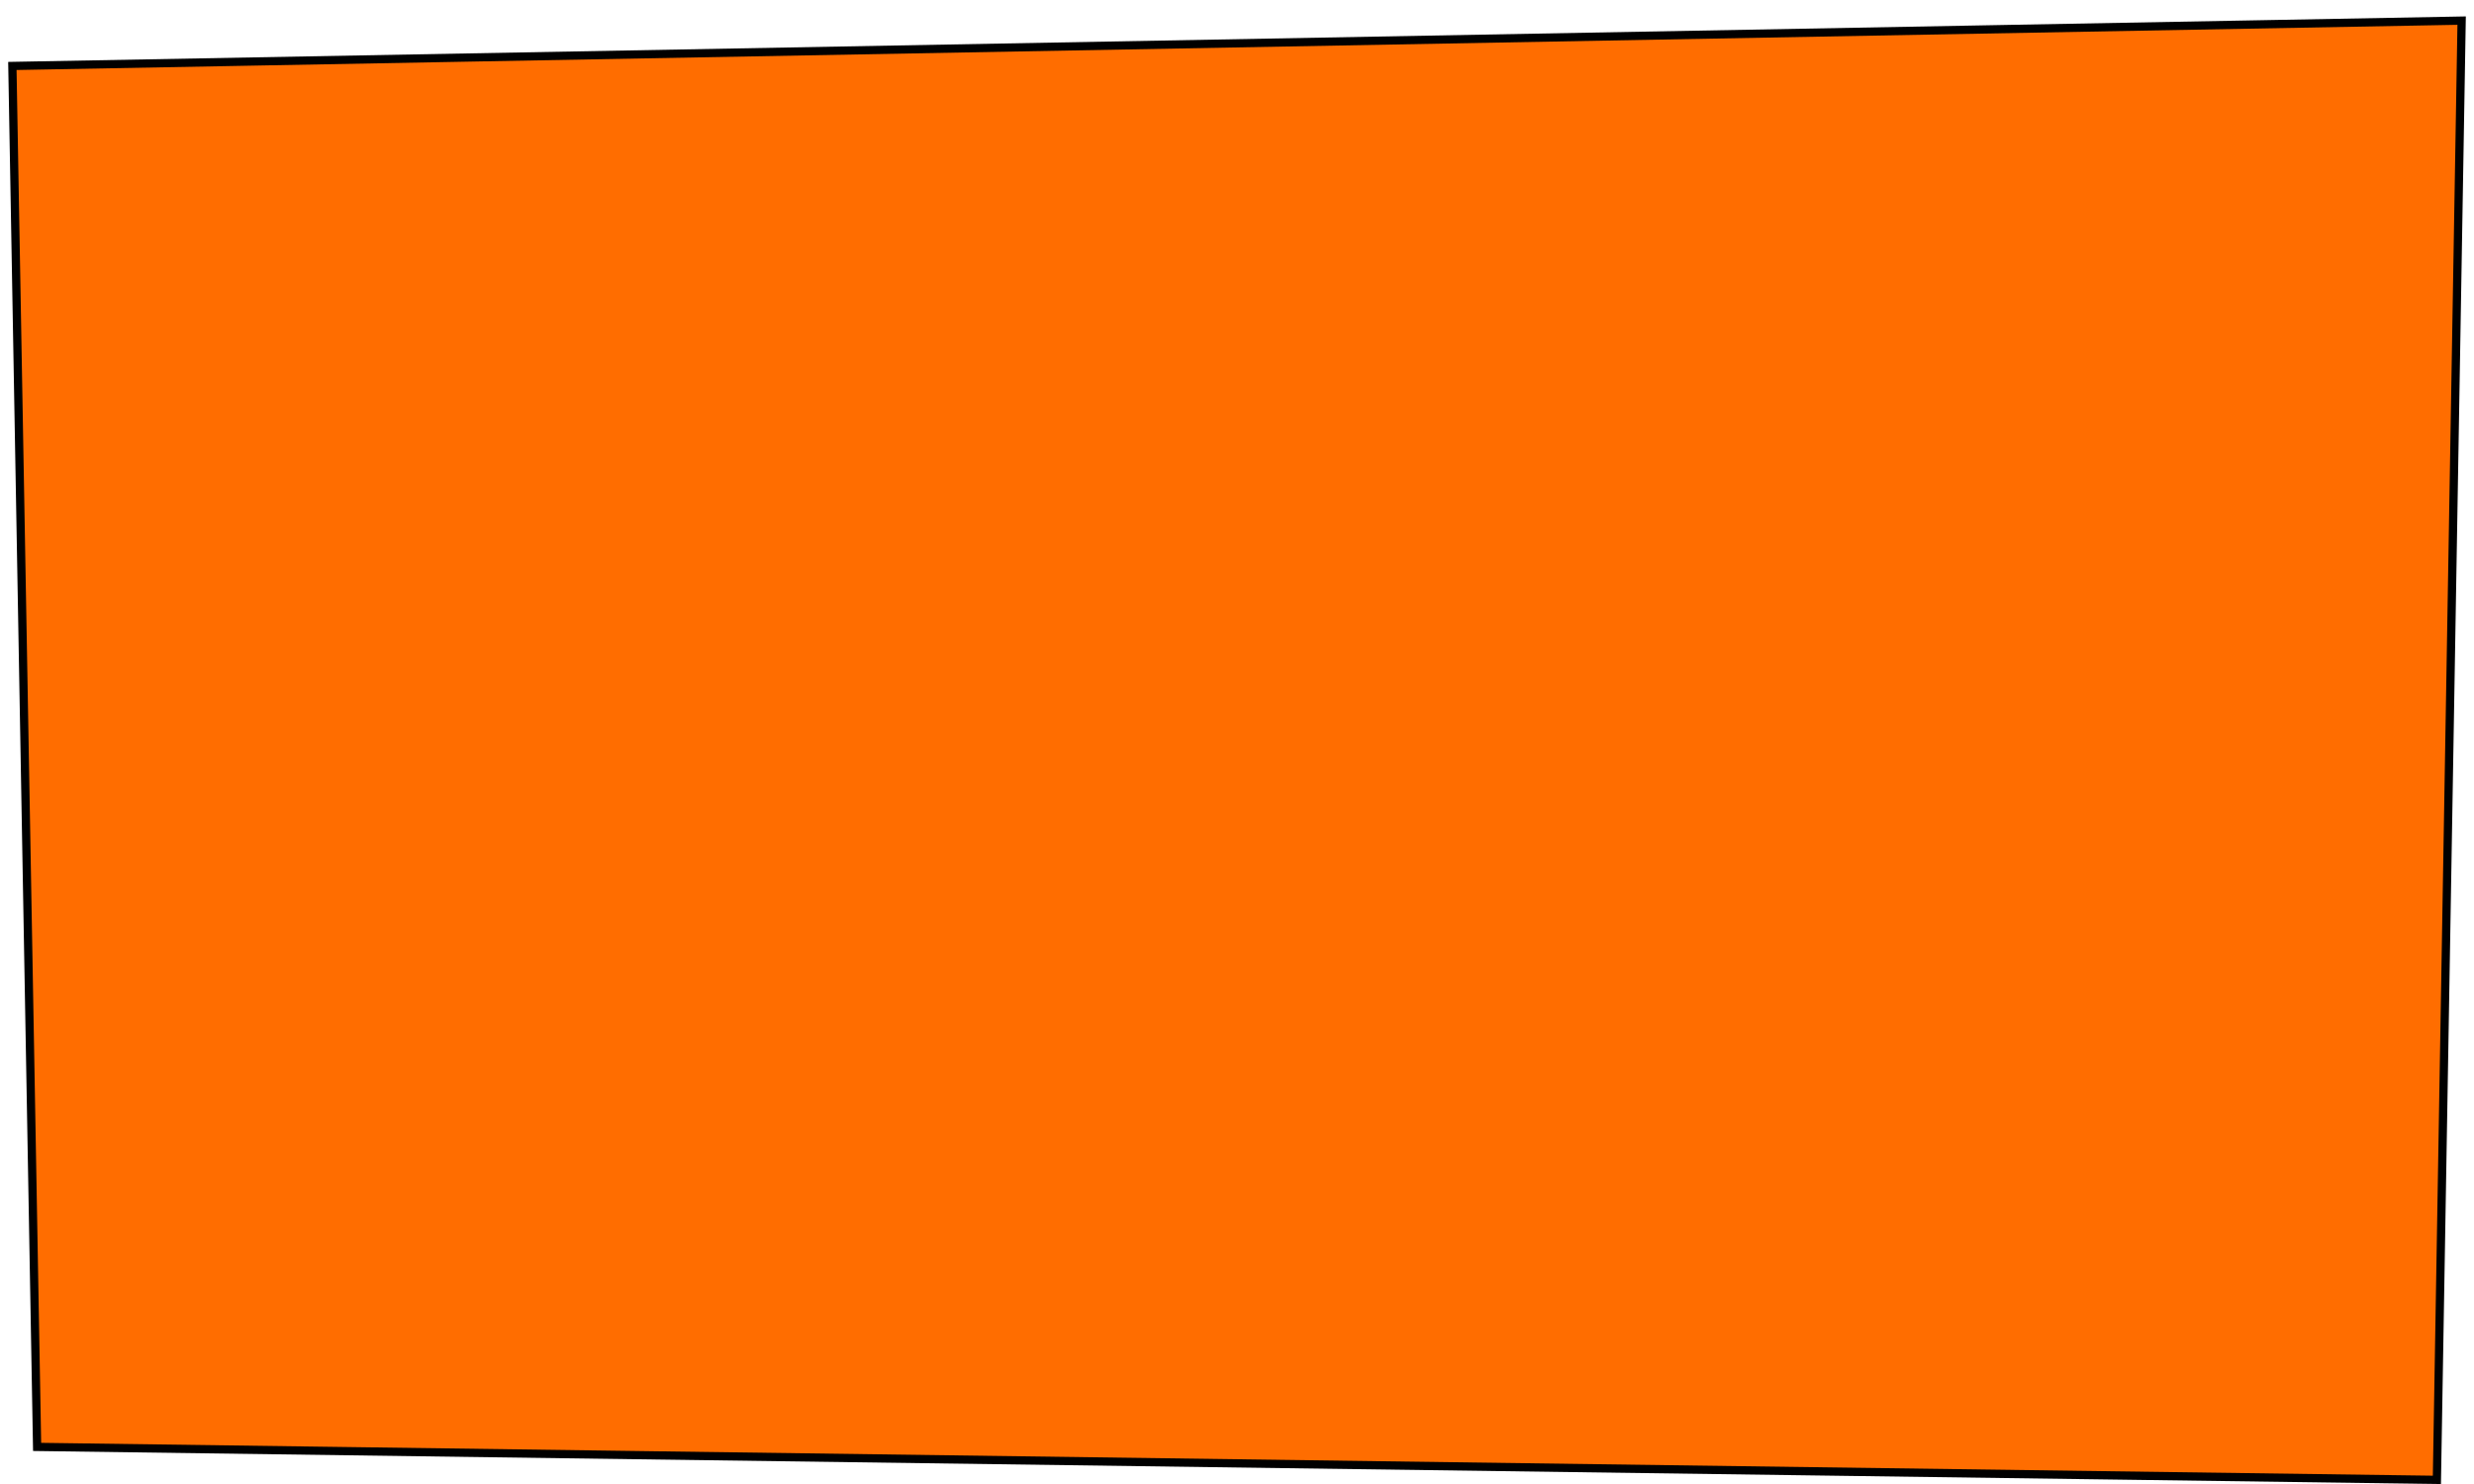
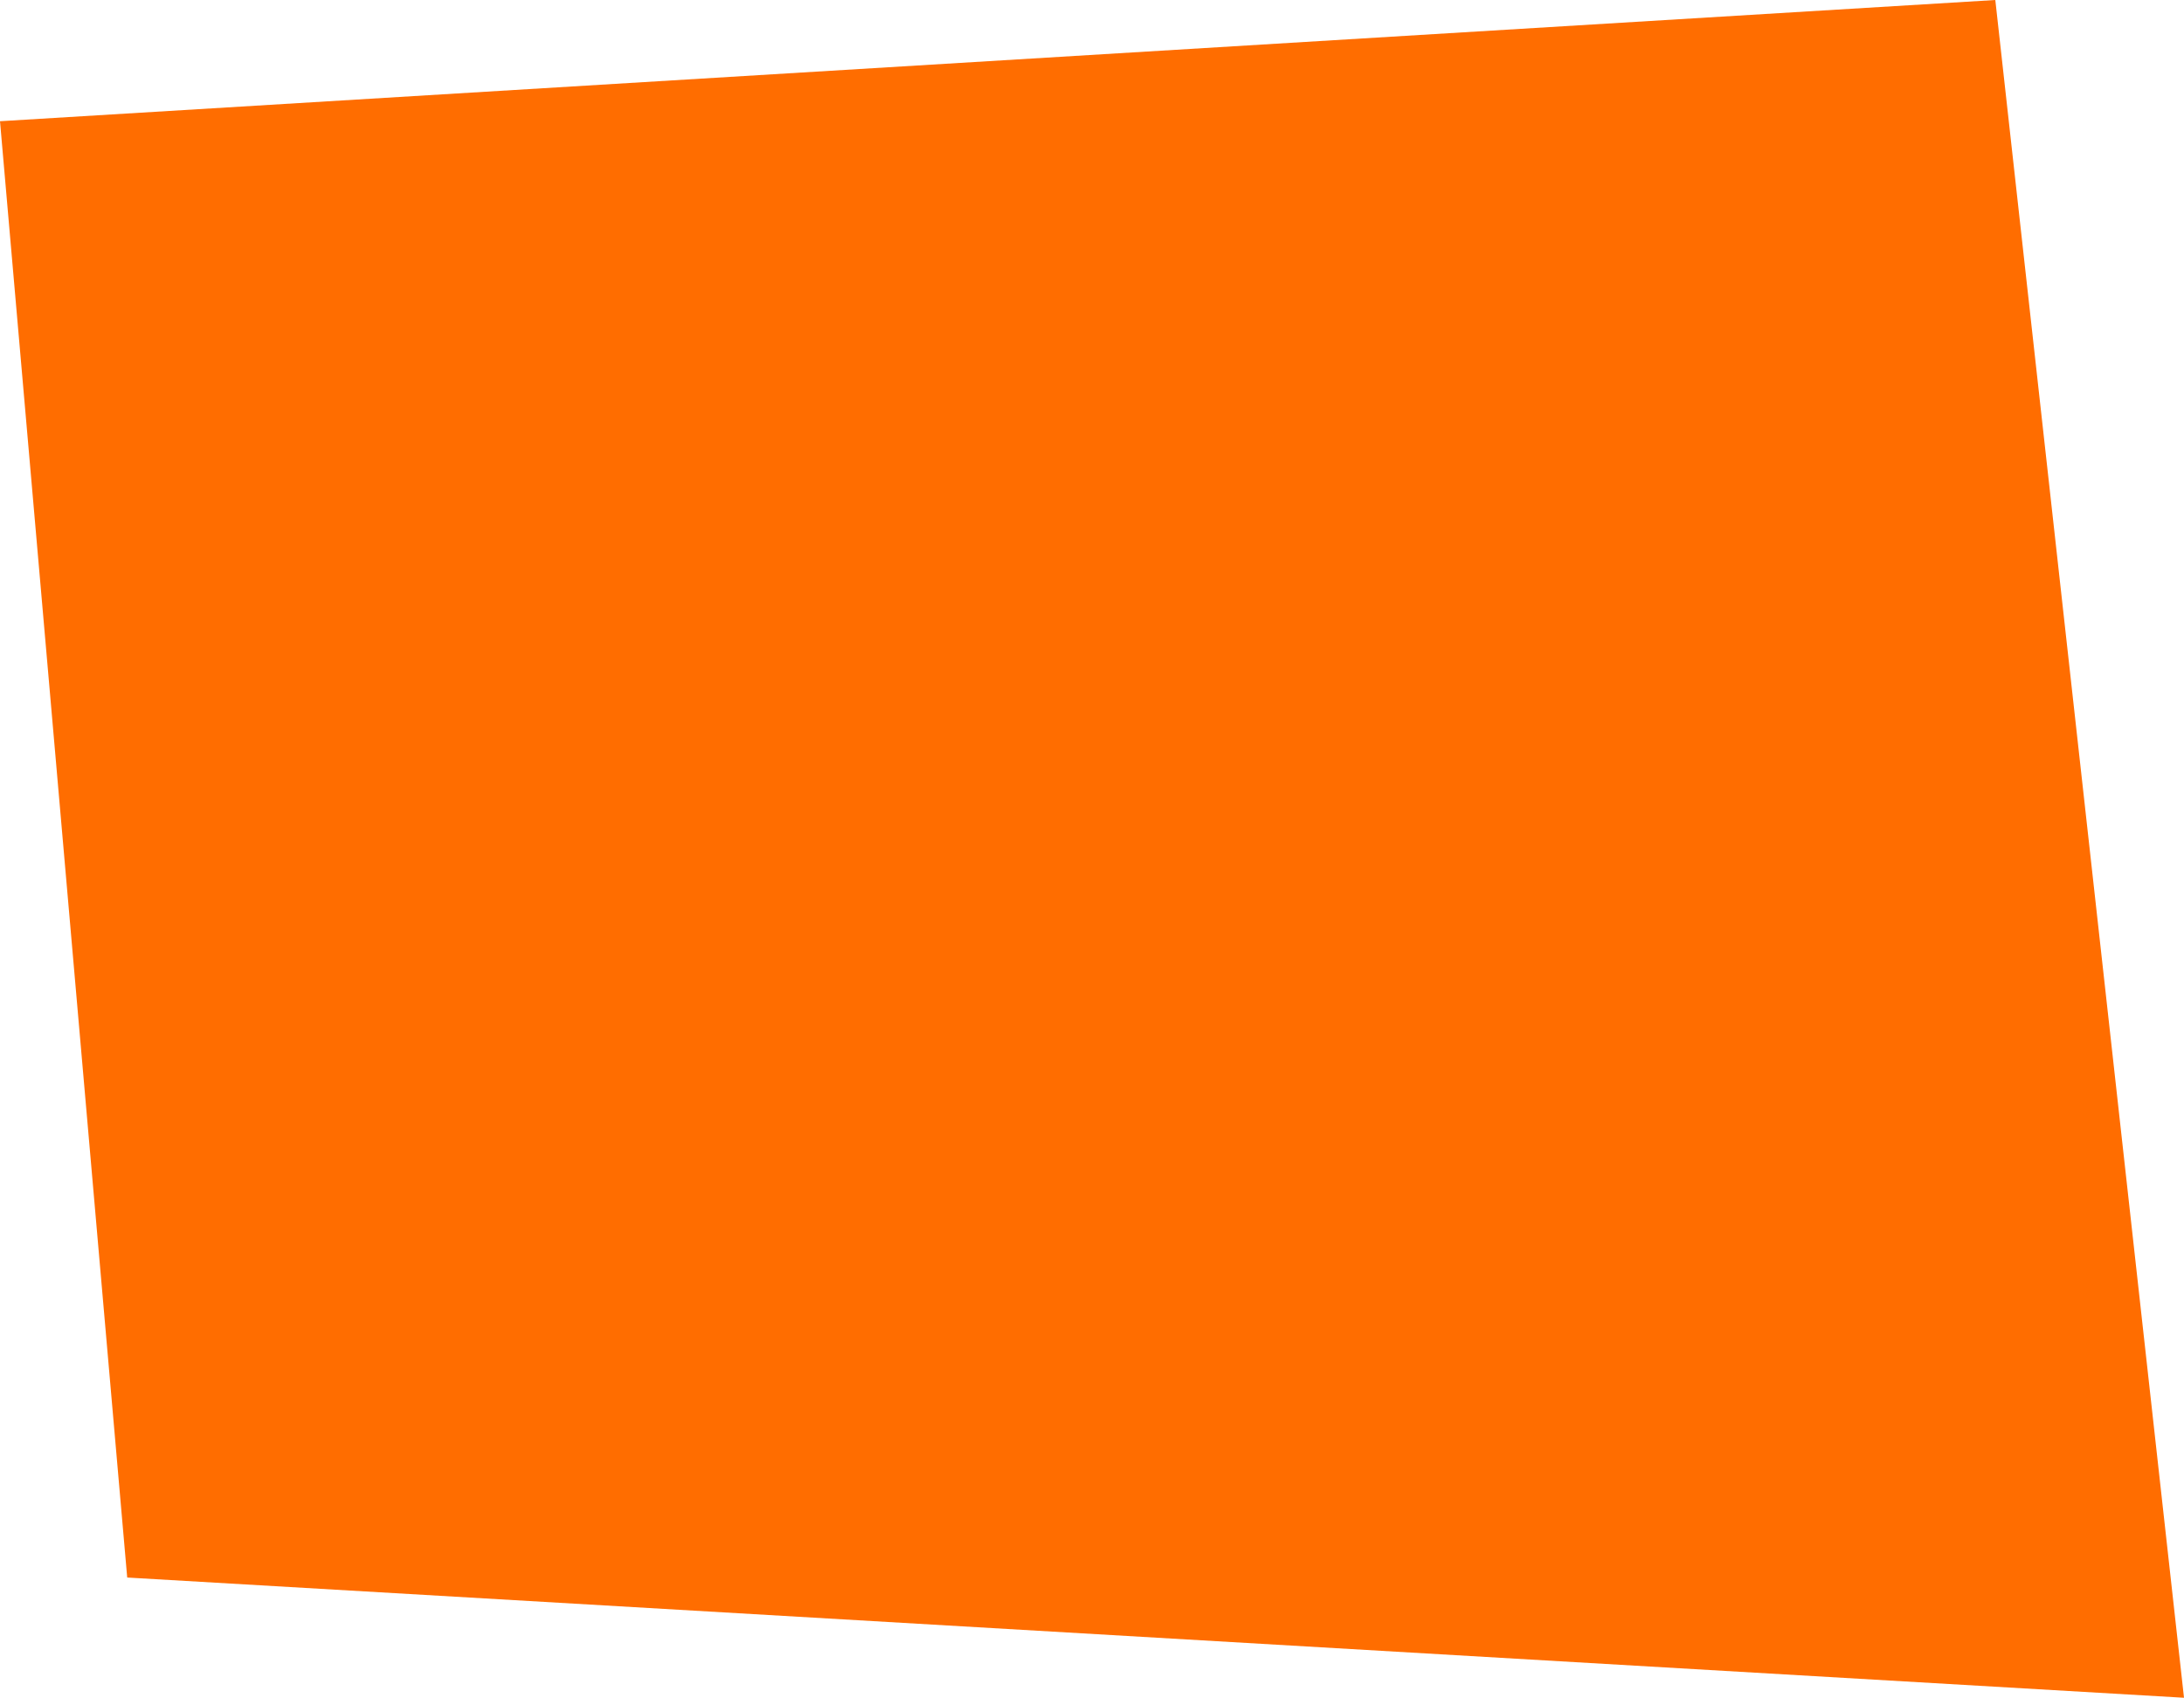
- <svg xmlns="http://www.w3.org/2000/svg" viewBox="0 0 300 180">
+ <svg xmlns="http://www.w3.org/2000/svg" id="Layer_2" data-name="Layer 2" viewBox="0 0 241.56 187.81">
  <defs>
-     <style>.cls-1{fill:#ff6d00;stroke:#000;stroke-miterlimit:10;}</style>
+     <style>
+       .cls-1 {
+         fill: #ff6d00;
+       }
+     </style>
  </defs>
-   <polygon class="cls-1" points="1.5 8 4.5 175.5 295.5 179.5 298.5 2.5 1.5 8" />
+   <g id="Layer_1-2" data-name="Layer 1">
+     <polygon class="cls-1" points="0 13.41 220.69 0 241.56 187.81 14.07 174.51 0 13.41" />
+   </g>
</svg>
